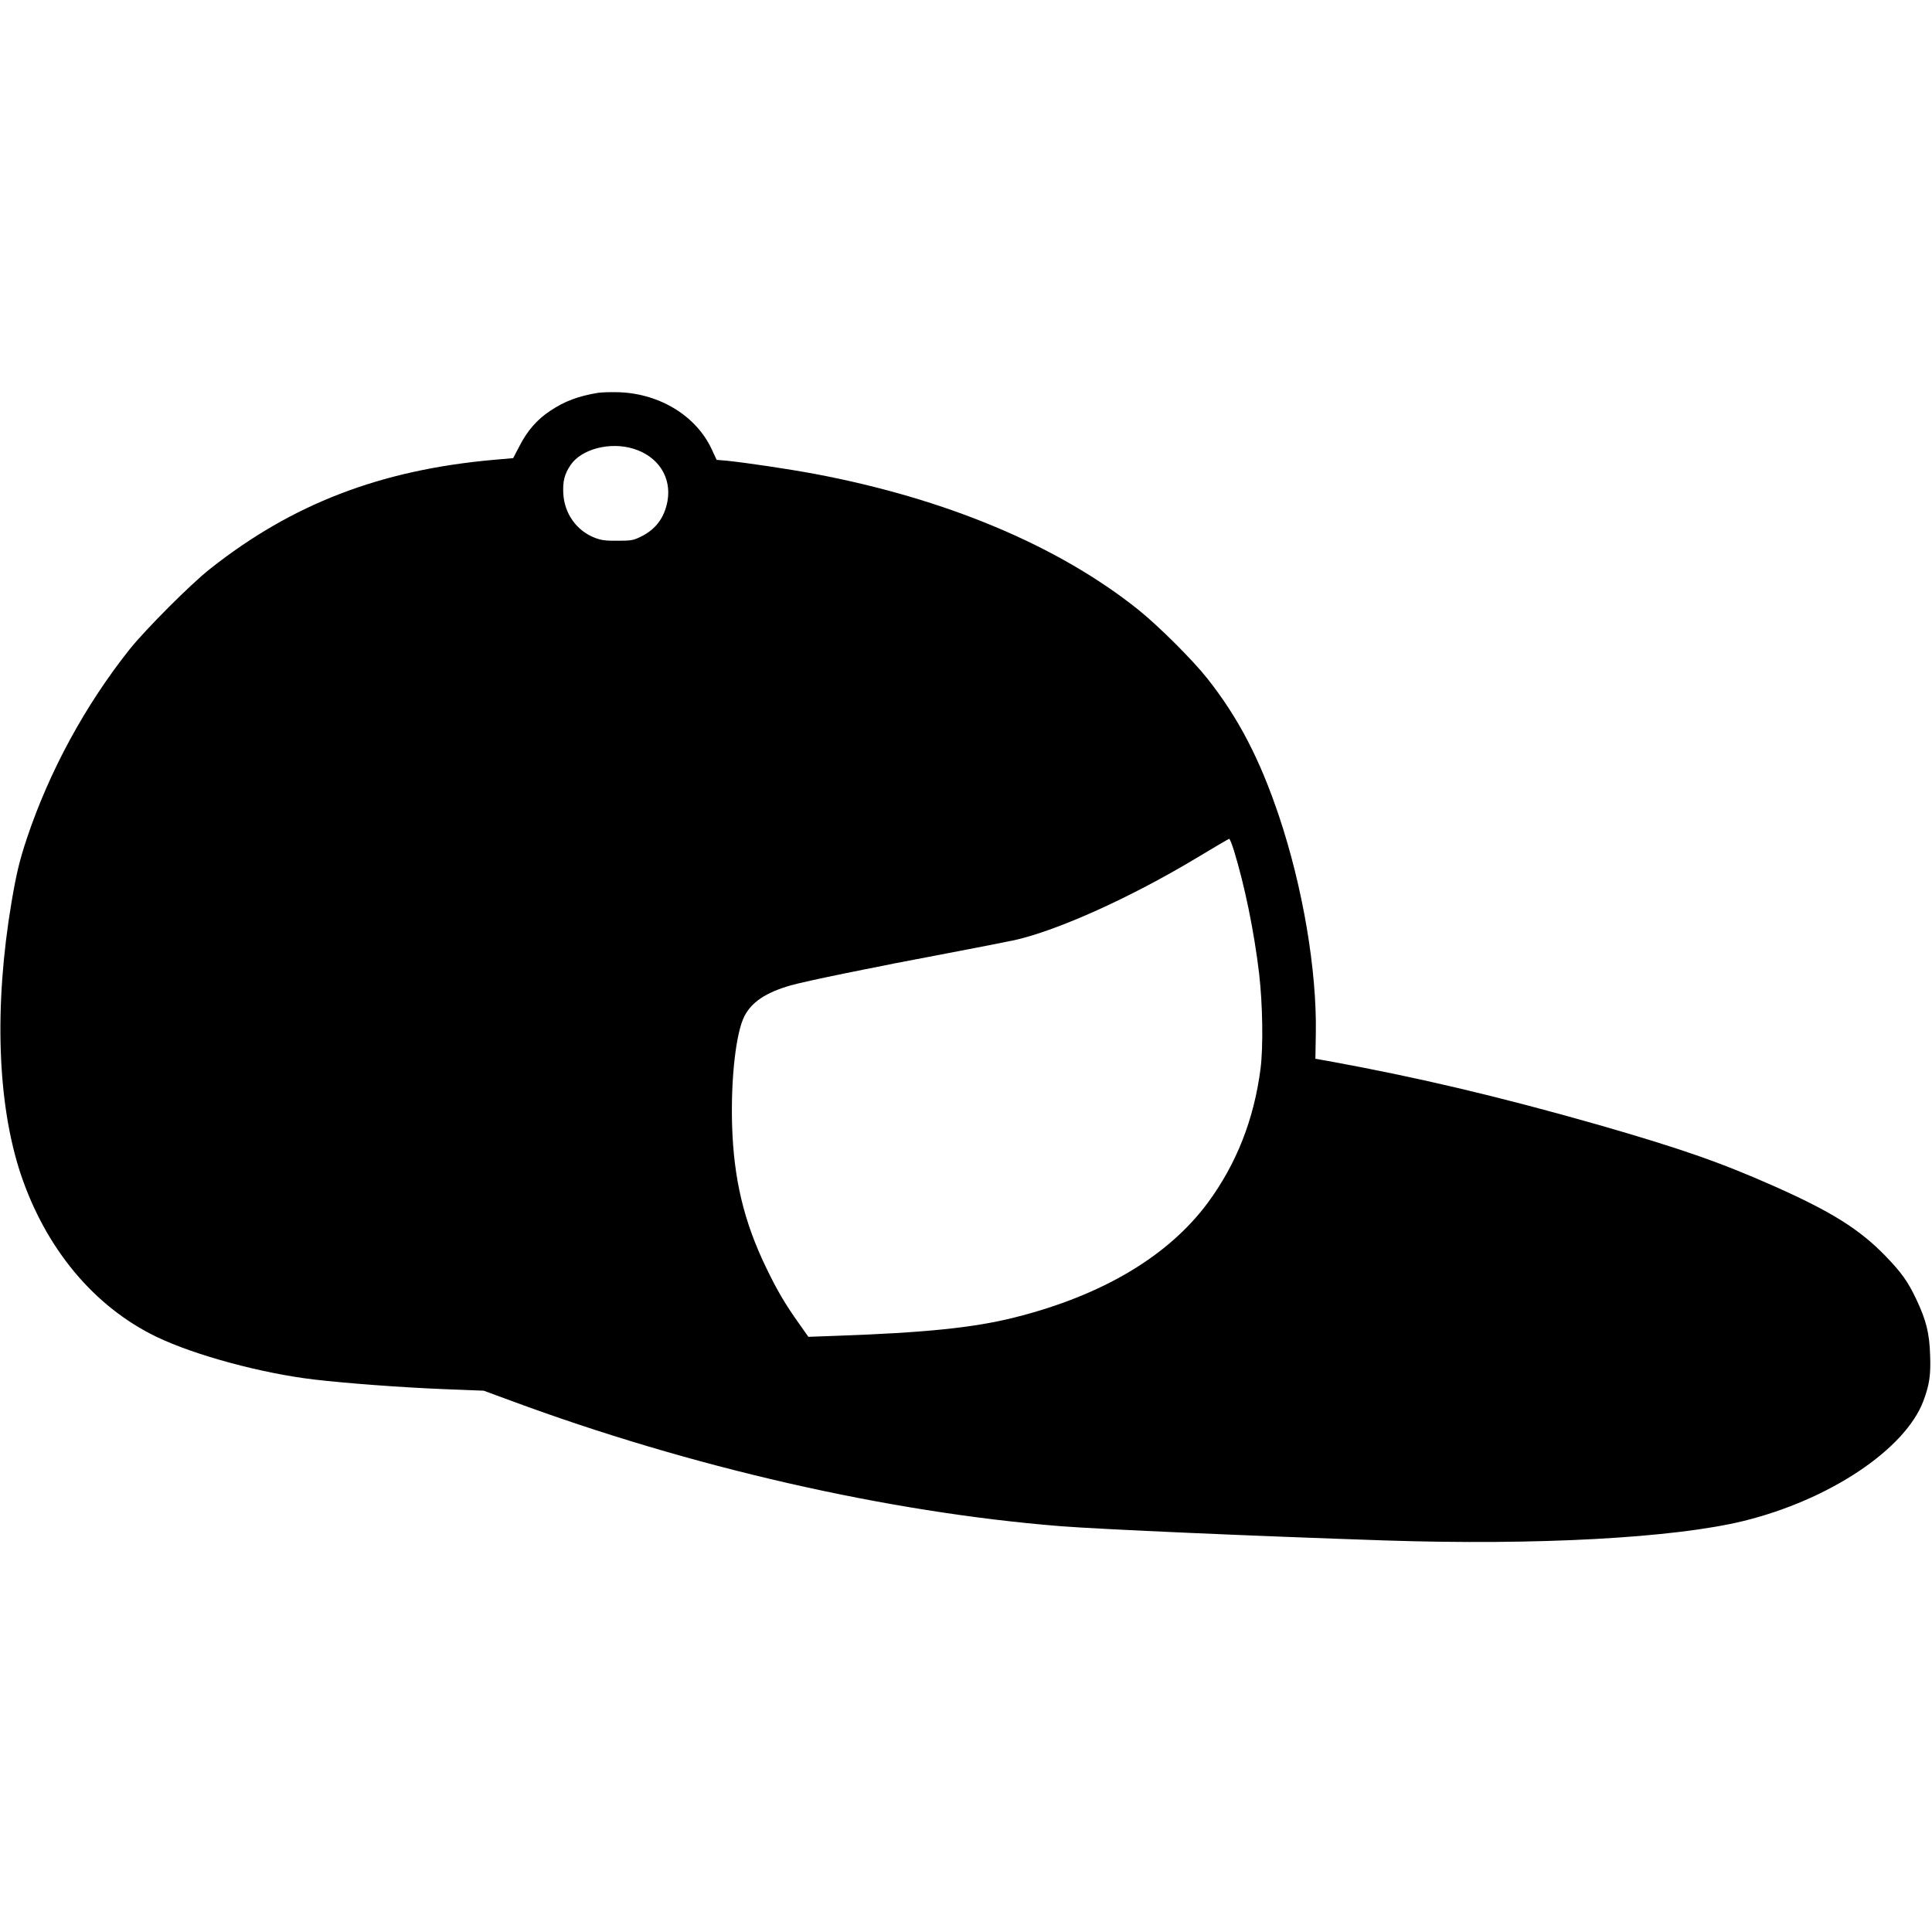
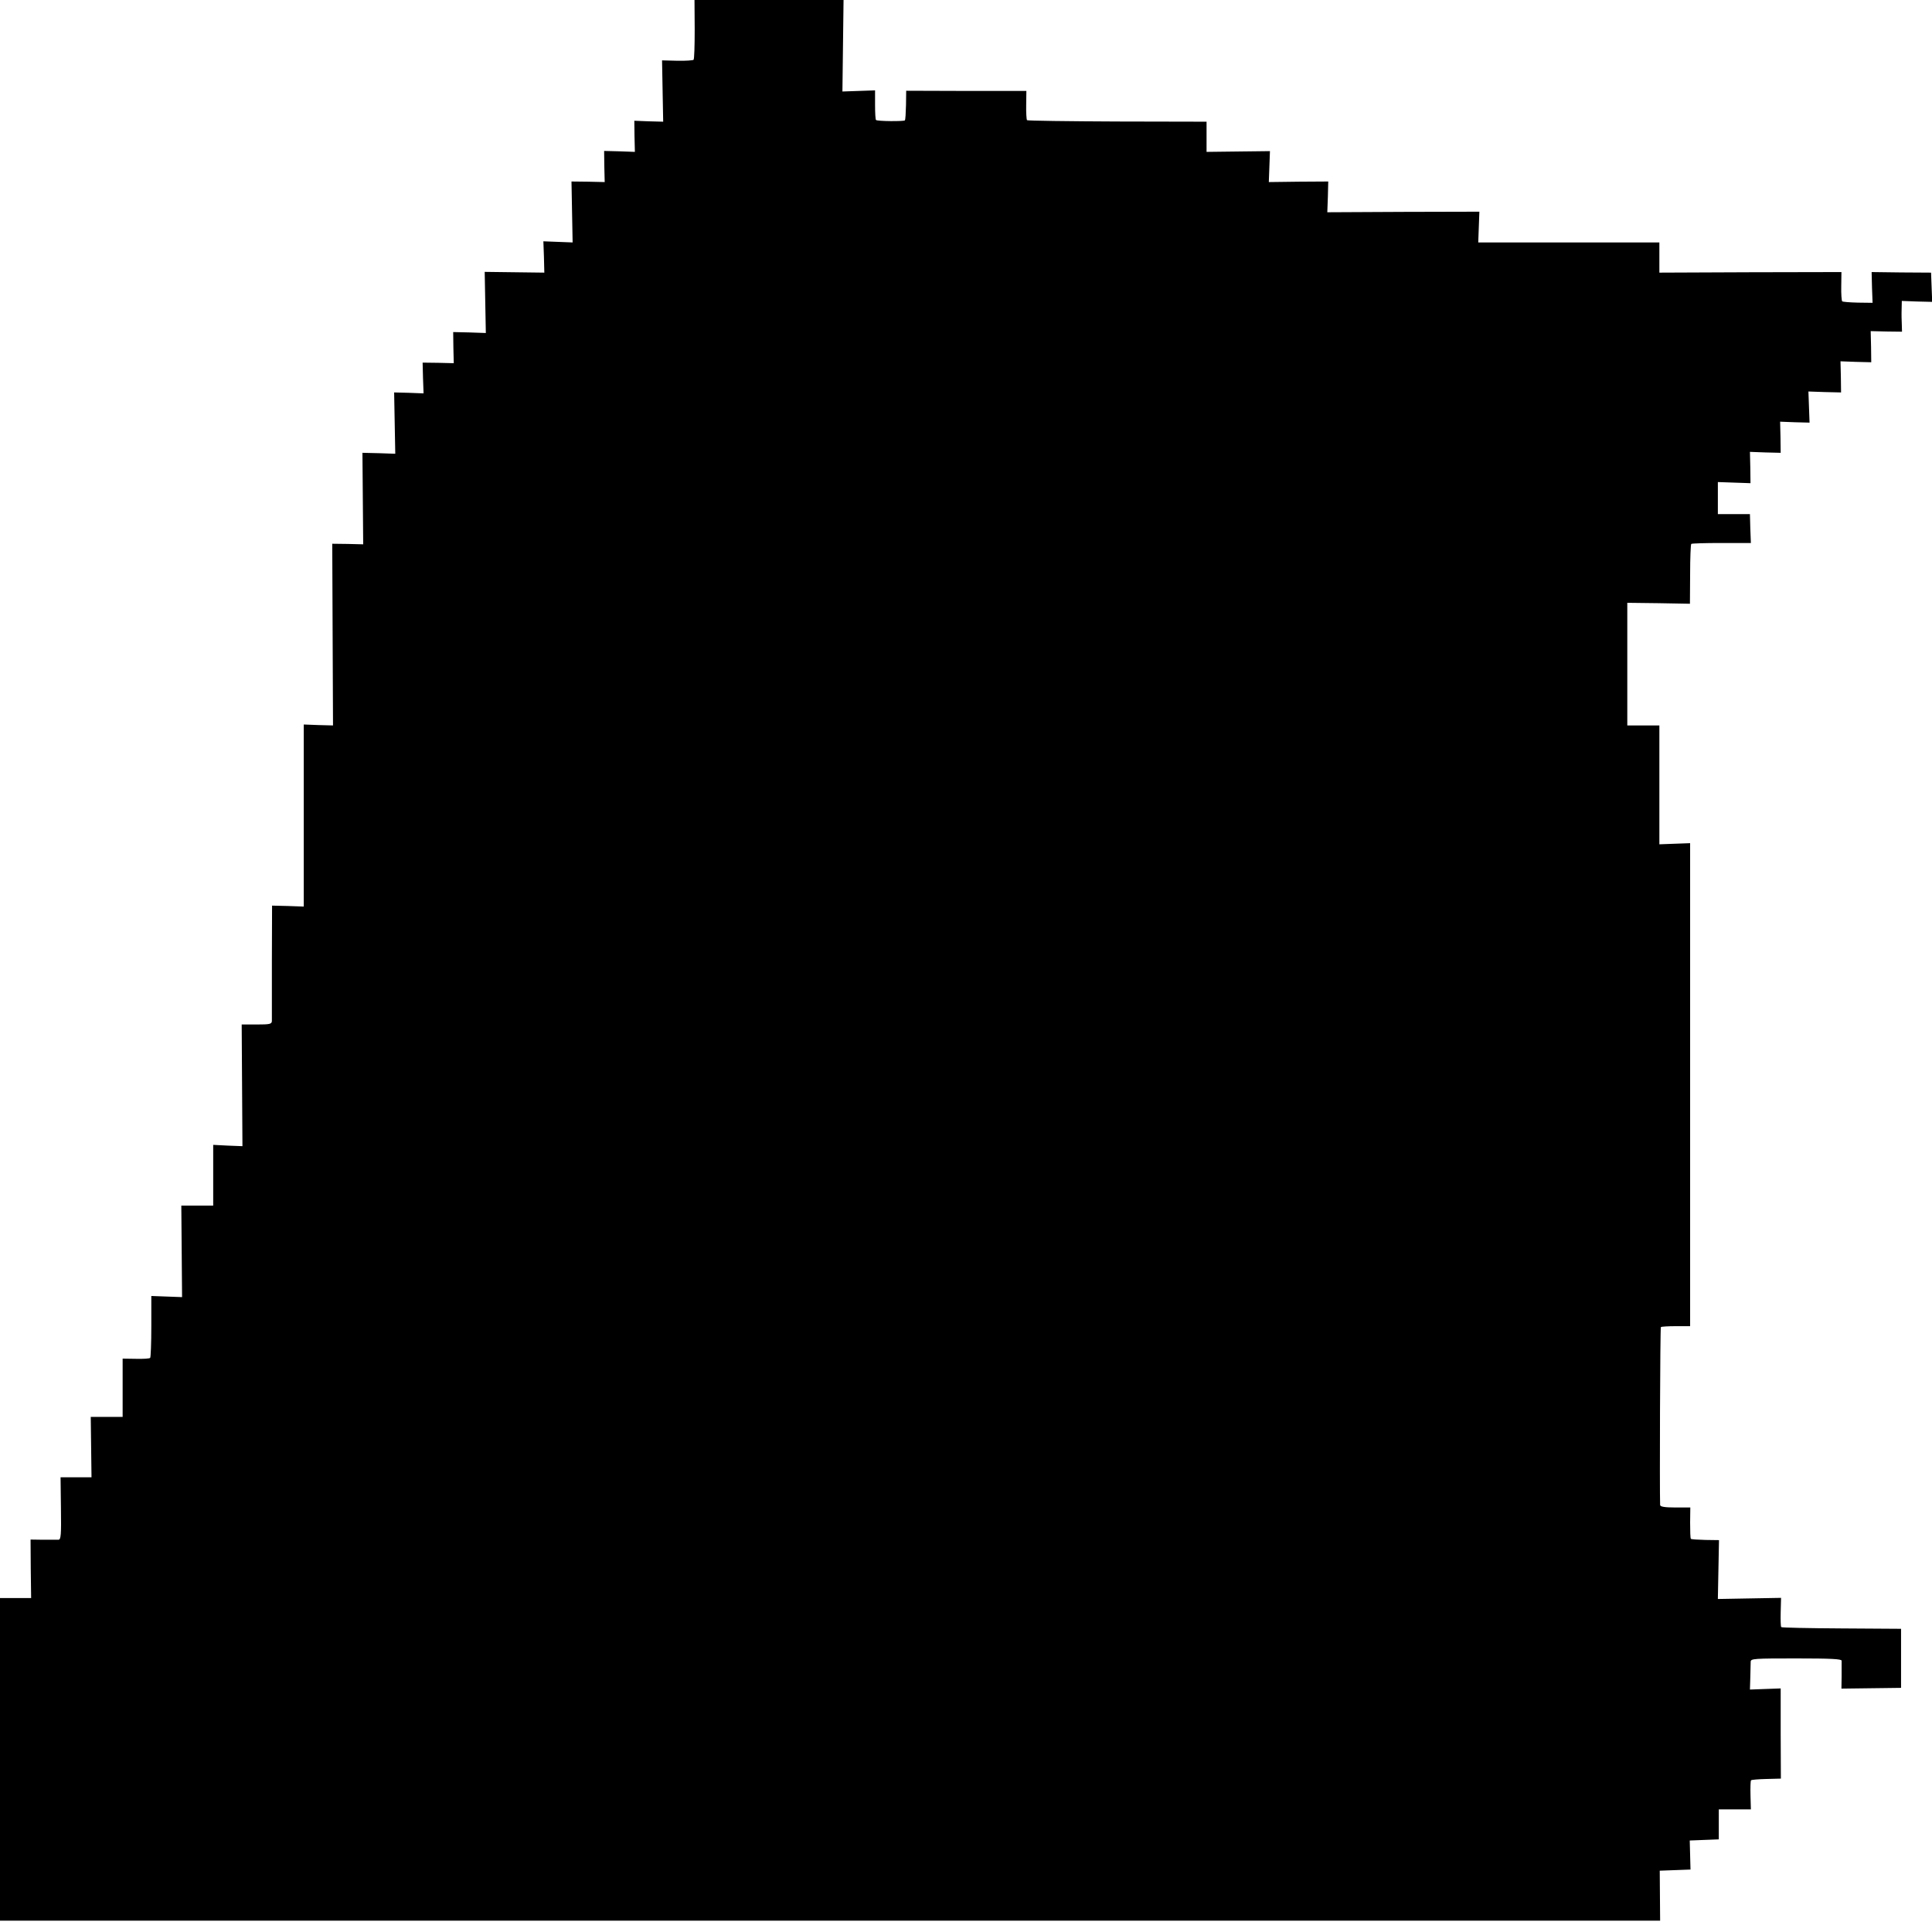
- <svg xmlns="http://www.w3.org/2000/svg" version="1" width="1802.667" height="1802.667" viewBox="0 0 1352 1352">
-   <path d="M418.5 274.9c-13.9 2.3-23.5 5.9-33.6 12.7-9 5.9-15.9 13.9-21.3 24.4l-4.5 8.6-13.8 1.2c-79.1 7.1-140.8 30.8-198.3 76.3-13.5 10.6-45.1 42.3-56.3 56.3-31.1 39.1-56.3 85.5-72 132.6-5 15-7.2 24.2-10.6 44.1-12.3 73.1-10 141.2 6.4 190.5 17.5 52.2 51.3 92.8 95 113.9 26.8 12.9 73.8 25.6 110.5 29.9 22.2 2.6 60.7 5.5 90.5 6.7l28 1.1L357 980c126.2 46.8 264.3 78.3 385 88 27.8 2.2 137.1 7 227.5 10 106.2 3.5 201.7-1.7 250.5-13.6 60.3-14.8 113.3-50.2 126-84.1 4.2-11.3 5.2-18 4.7-31.8-.5-15.8-2.8-24.7-9.8-39.5-5.8-12.2-10.2-18.4-21.3-29.9-18.2-18.8-37.8-31.1-77.6-48.8-37.9-16.9-66.9-26.9-124-43.3-69.2-19.7-126.4-33.2-188.5-44.5l-9-1.6.3-17.5c.8-44.3-9.1-102.6-25.8-152.4-13.5-40.1-28.4-68.7-50.2-96.3-10.4-13.1-34.2-36.8-48.3-48.1-56.1-44.8-134.5-77.7-226.5-95-18.2-3.4-47.8-7.8-61.5-9.2l-7-.6-3.4-7.3c-10.7-23.2-36-38.9-64.6-40-5.5-.2-12.2 0-15 .4zm24.7 39.1c17.4 5.3 26.9 20 23.9 36.7-2.2 11.8-8.3 19.8-18.7 24.9-5.3 2.6-6.9 2.8-16.4 2.8-8.6.1-11.5-.4-16.1-2.2-12.5-5-20.8-16.7-21.7-30.5-.5-8.7.8-14 5.1-20.3 7.6-11.2 27.6-16.4 43.9-11.4zm420.3 281.2c7.5 24.4 14.1 56.5 17.6 85.9 2.5 21.2 3 51.6 1 66.9-4.6 35.5-16.9 66.6-36.9 93.7-27.7 37.4-74 64.9-135 80.2-28.5 7.2-62.3 10.7-125.1 12.9l-19.4.7-6.7-9.5c-9.6-13.5-15.1-22.8-23-39.2-15.6-32.4-22.6-62.1-23.7-99.8-.9-32.3 2.7-64.3 8.6-75.8 5.1-10 15-16.6 32.3-21.6 10.5-3 58-12.8 109.8-22.5 20.6-3.9 41.8-8.1 47-9.2 30.2-6.8 81.1-29.7 127.5-57.6 12.1-7.3 22.3-13.3 22.7-13.3.4 0 1.9 3.7 3.3 8.2z" />
+ <svg xmlns="http://www.w3.org/2000/svg" version="1.0" width="1024pt" height="1024pt" viewBox="0 0 1024 1024" preserveAspectRatio="xMidYMid meet">
+   <g transform="translate(0,1024) scale(0.1,-0.1)" fill="#000000" stroke="none">
+     <path d="M3682 10085 c0 -86 -2 -158 -6 -162 -3 -3 -42 -6 -86 -5 l-81 2 3 -163 3 -162 -77 2 -76 3 1 -83 2 -82 -82 3 -81 2 1 -82 2 -83 -88 2 -88 1 3 -161 3 -162 -77 3 -78 3 3 -83 2 -83 -158 2 -158 2 3 -162 3 -162 -87 3 -86 2 1 -82 2 -83 -83 2 -82 1 2 -81 3 -82 -78 3 -78 2 3 -162 3 -163 -87 3 -87 2 2 -242 2 -243 -82 2 -82 1 2 -481 2 -482 -77 2 -78 3 0 -483 0 -482 -84 3 -84 2 -1 -297 c0 -164 0 -306 0 -315 -1 -16 -12 -18 -80 -18 l-80 0 2 -322 2 -323 -77 3 -78 4 0 -161 0 -161 -84 0 -85 0 2 -242 2 -243 -81 3 -82 3 0 -161 c0 -89 -3 -164 -6 -167 -3 -4 -37 -6 -76 -5 l-70 1 0 -154 0 -155 -84 0 -85 0 2 -160 2 -160 -82 0 -82 0 2 -165 c2 -141 0 -165 -13 -166 -8 0 -45 0 -82 0 l-66 1 1 -155 2 -155 -82 0 -83 0 0 -855 0 -855 4399 0 4400 0 -1 132 -1 133 82 3 81 3 -2 77 -2 77 77 3 77 3 0 79 0 80 85 0 85 0 -2 75 c-1 41 0 77 3 79 2 3 39 6 81 7 l77 2 -1 239 0 239 -82 -3 -81 -3 2 65 c1 36 2 73 2 83 1 16 19 17 241 17 185 0 240 -3 241 -12 0 -7 0 -43 0 -81 l-1 -67 158 2 158 2 0 156 0 157 -315 2 c-174 1 -318 4 -320 7 -3 2 -4 38 -3 80 l2 75 -168 -3 -167 -3 3 156 3 156 -72 1 c-39 1 -74 3 -77 6 -3 3 -4 42 -4 86 l1 80 -79 0 c-57 0 -80 4 -81 13 -3 77 0 940 4 943 3 3 39 5 80 5 l75 0 0 1280 0 1280 -82 -3 -81 -3 0 315 0 315 -85 0 -85 0 0 325 0 325 166 -2 166 -3 1 156 c0 86 3 158 6 161 2 3 74 5 160 5 l156 0 -3 77 -2 76 -85 0 -85 0 0 85 0 85 87 -3 86 -3 -1 83 -2 83 82 -3 81 -2 -1 82 -2 83 78 -3 78 -2 -3 82 -3 83 87 -3 86 -2 -1 82 -2 83 82 -3 81 -2 -1 82 -2 83 83 -2 83 -1 -1 36 c-1 21 -2 57 -1 82 l1 45 80 -3 81 -2 -3 77 -3 78 -158 1 -157 2 2 -82 3 -81 -78 1 c-43 1 -80 4 -83 7 -3 3 -6 39 -5 80 l1 75 -483 -1 -482 -2 0 80 0 80 -480 0 -480 0 3 82 3 81 -403 -1 -403 -2 3 82 2 81 -157 -1 -158 -2 3 82 3 82 -168 -2 -168 -2 0 80 0 80 -473 1 c-260 1 -476 4 -479 7 -2 3 -5 39 -4 80 l1 75 -319 0 -318 1 -1 -76 c-1 -41 -3 -78 -6 -81 -7 -6 -146 -5 -153 2 -3 2 -5 39 -5 80 l0 77 -87 -3 -86 -3 3 243 3 242 -395 0 -395 0 1 -155z" />
+   </g>
</svg>
